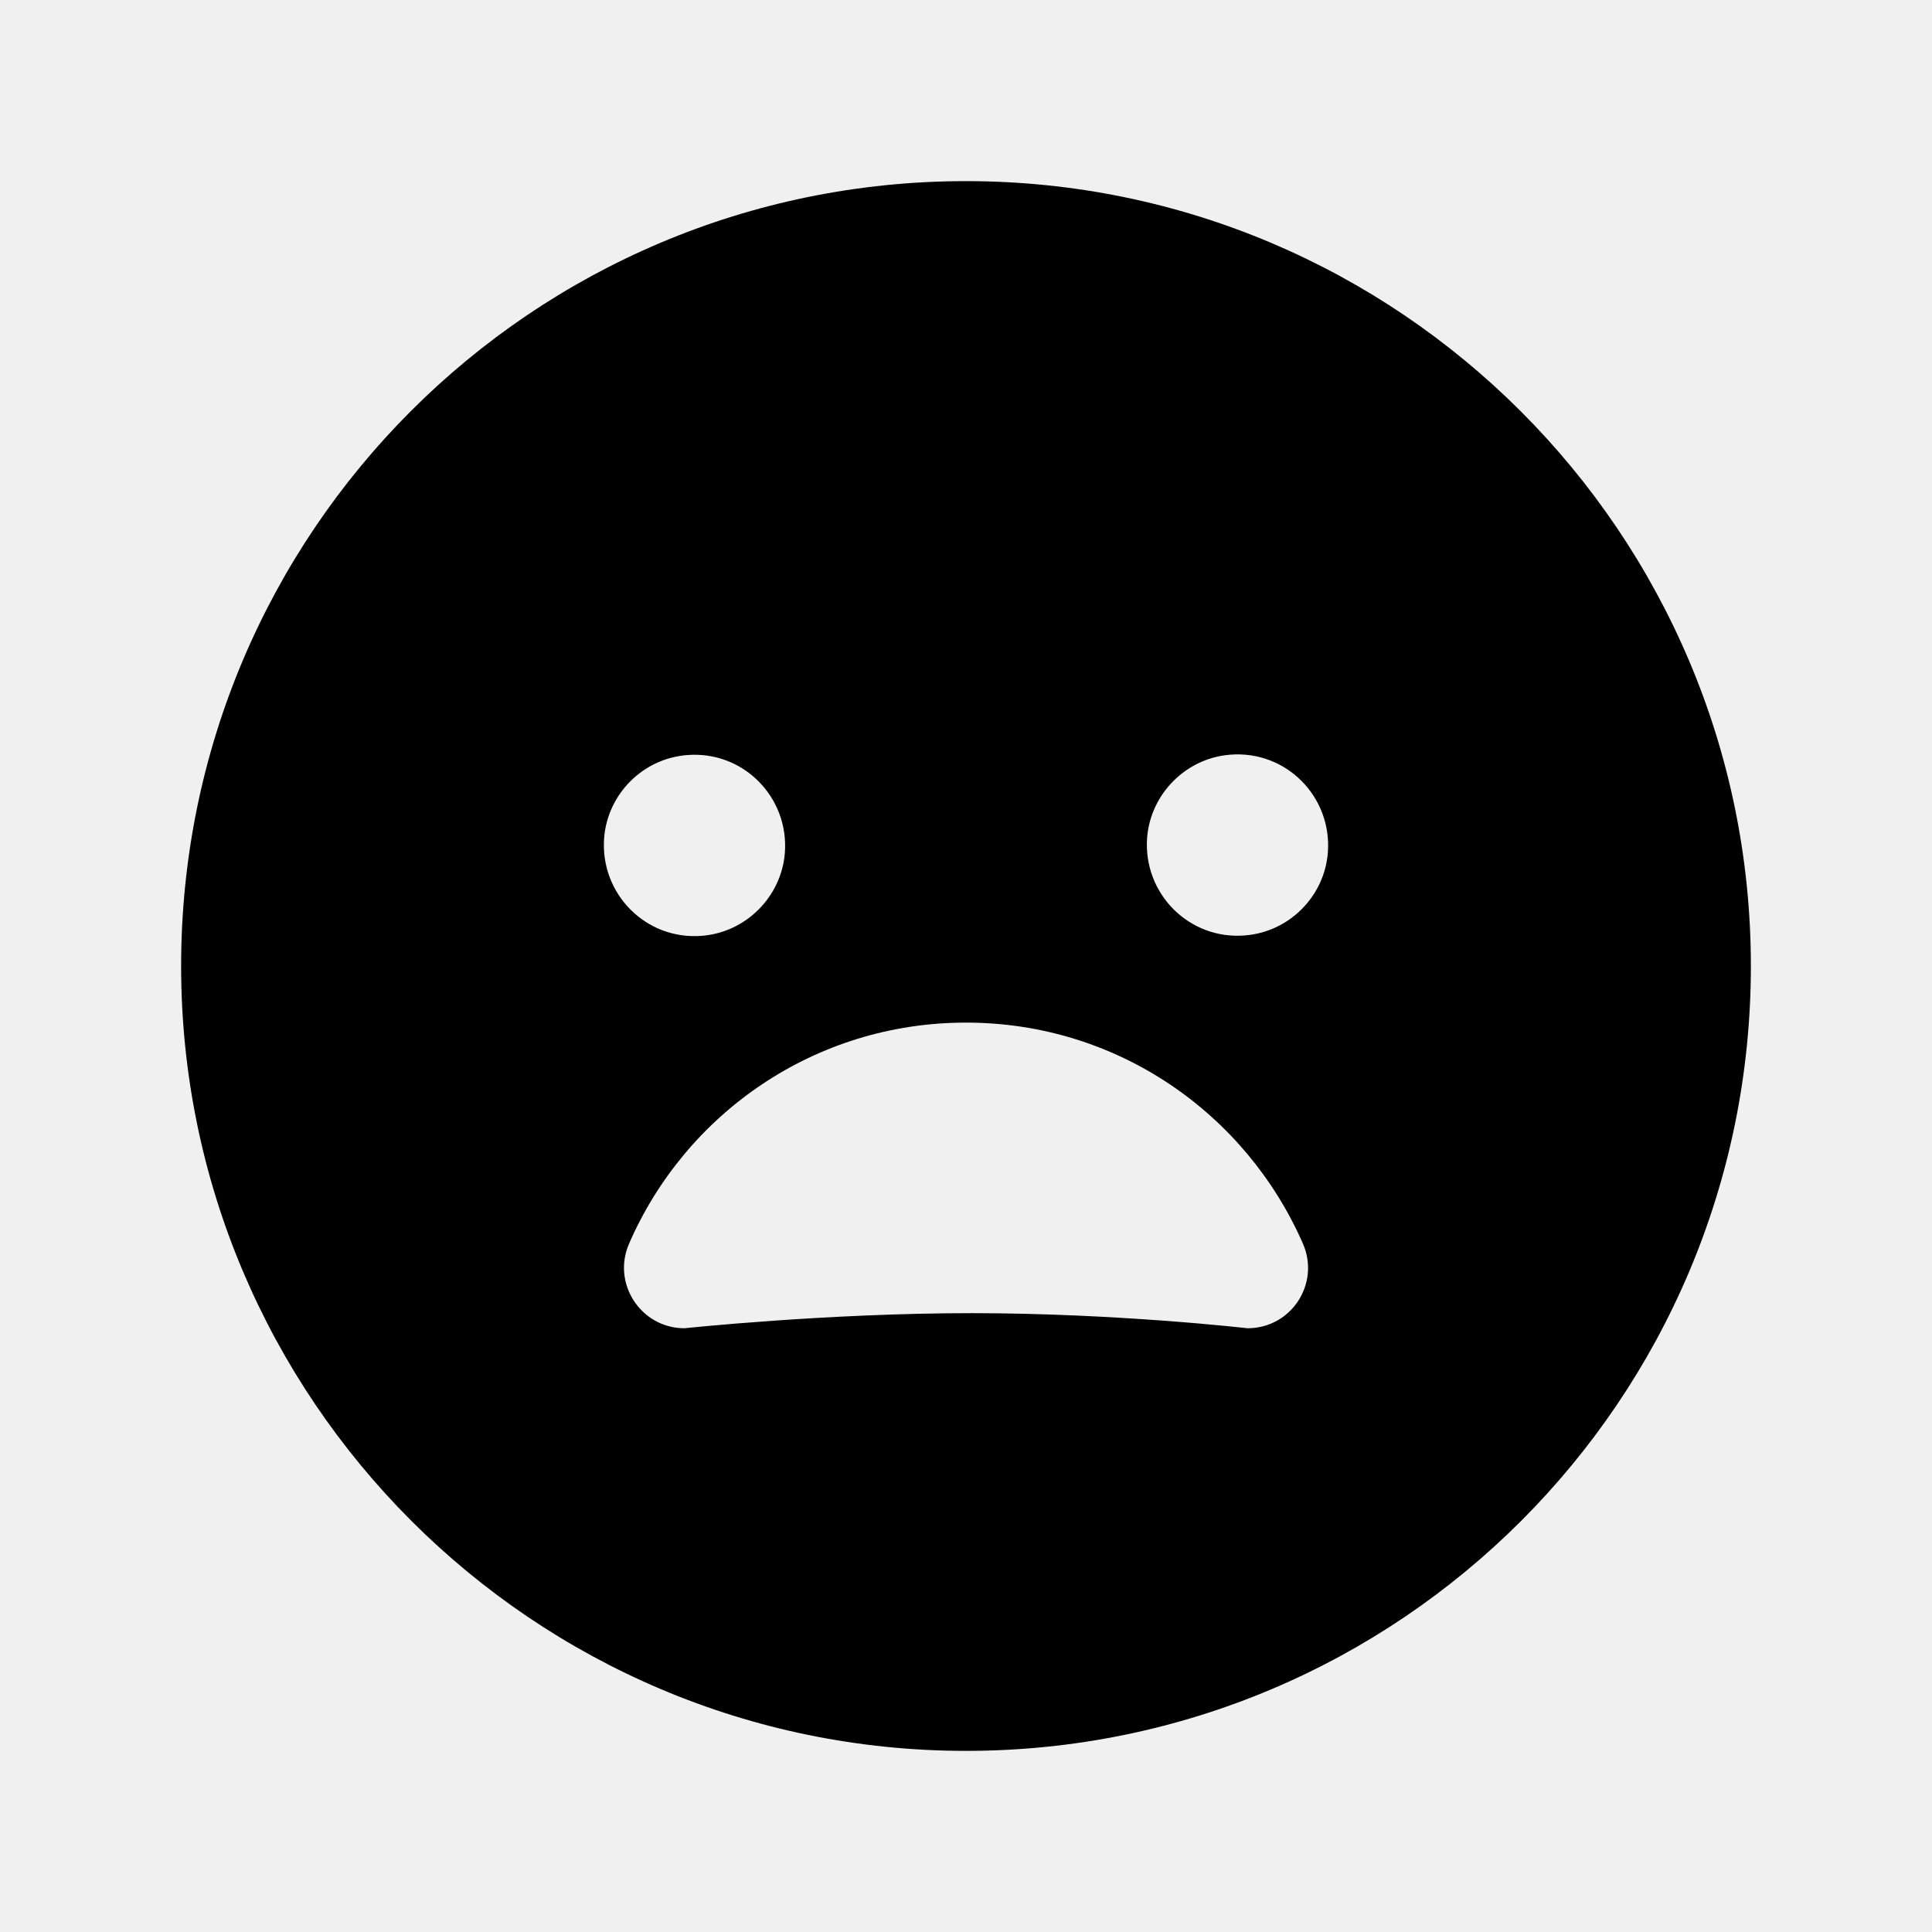
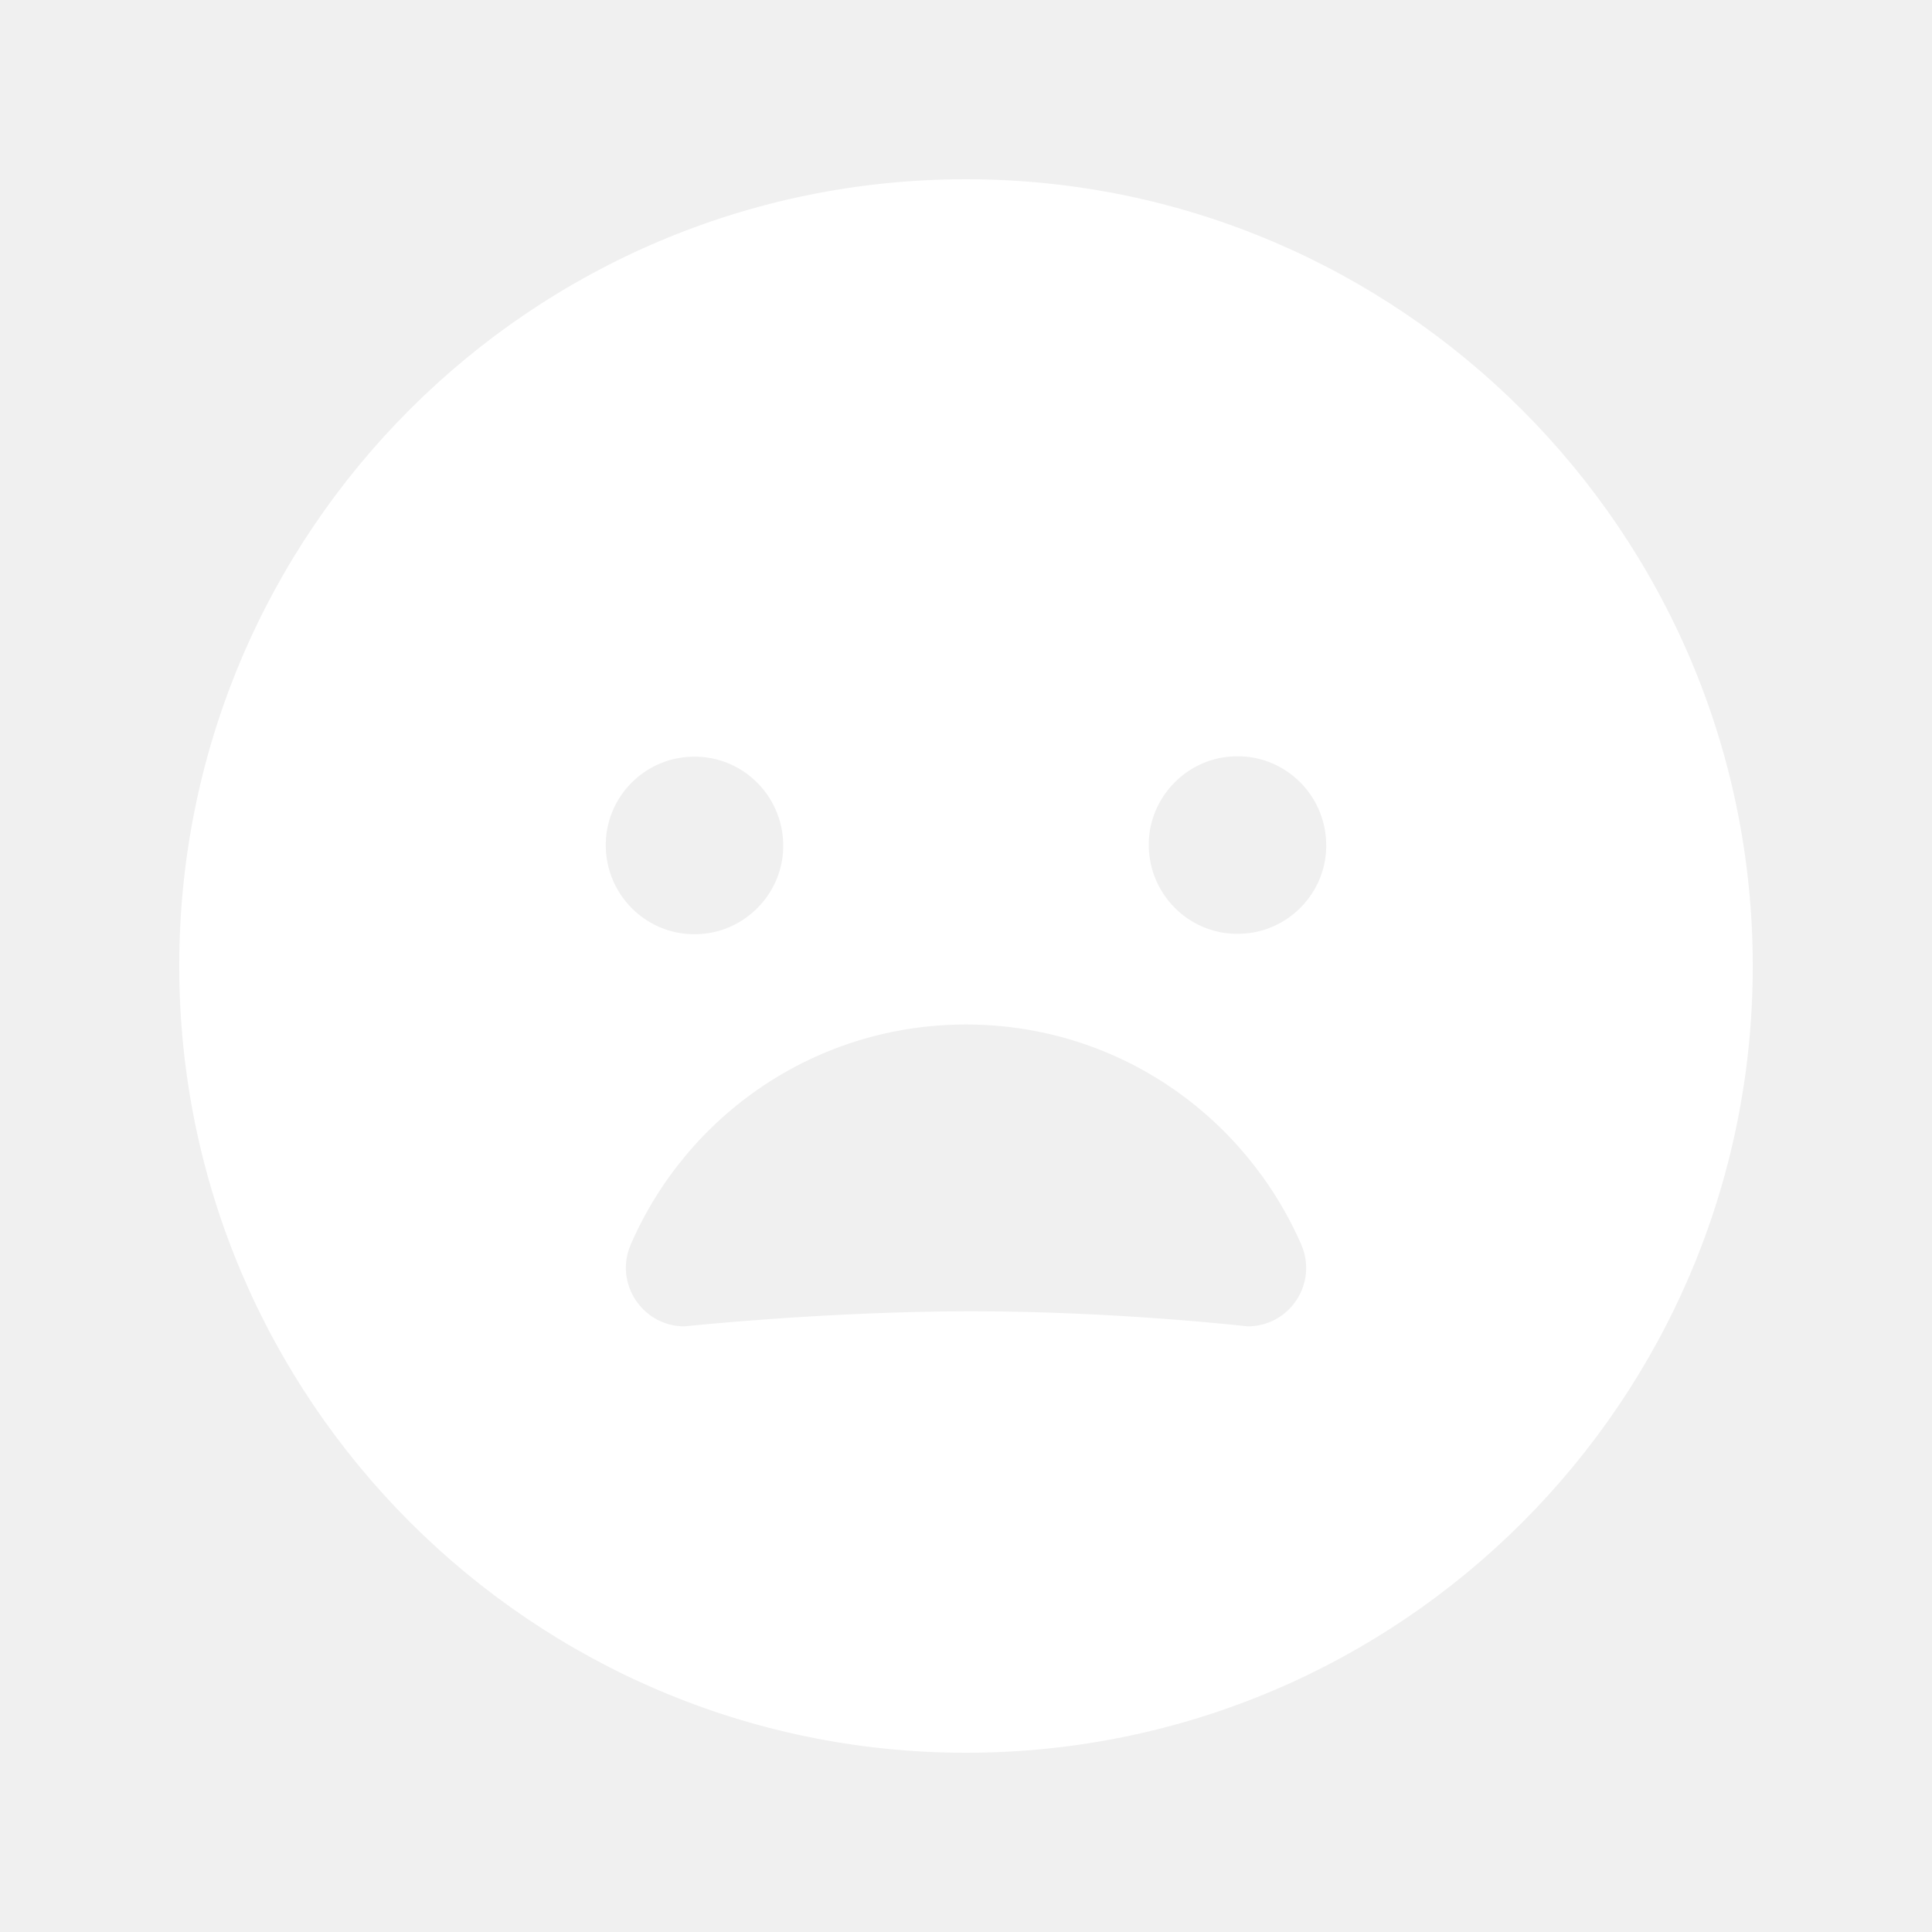
- <svg xmlns="http://www.w3.org/2000/svg" version="1.1" id="Layer_1" x="0px" y="0px" viewBox="0 0 512 512" style="enable-background:new 0 0 512 512;" xml:space="preserve">
+ <svg xmlns="http://www.w3.org/2000/svg" version="1.1" id="Layer_1" x="0px" y="0px" viewBox="0 0 512 512" style="enable-background:new 0 0 512 512;" xml:space="preserve" stroke="white" fill="white">
  <g>
    <path d="M256,48C141.1,48,48,141.1,48,256c0,114.7,93.3,208,208,208c114.9,0,208-93.1,208-208C464,141.3,370.7,48,256,48z    M182.1,200.1c14.8-1.2,27,11.1,25.9,25.9c-0.9,11.6-10.3,21.1-22,22c-14.8,1.2-27-11.1-25.9-25.9C161,210.4,170.4,201,182.1,200.1   z M181.4,352c-11.5,0-19.3-11.8-14.7-22.4c15-34.5,49.2-58.6,89.3-58.6s74.2,24.1,89.3,58.6c4.6,10.6-3.1,22.4-14.7,22.4   c0,0-34.7-4-73.1-4C219,348,181.4,352,181.4,352z M329.9,247.9c-14.8,1.2-27-11.1-25.9-25.9c0.9-11.6,10.3-21.1,22-22   c14.8-1.2,27,11.1,25.9,25.9C351,237.6,341.6,247,329.9,247.9z" />
  </g>
</svg>
